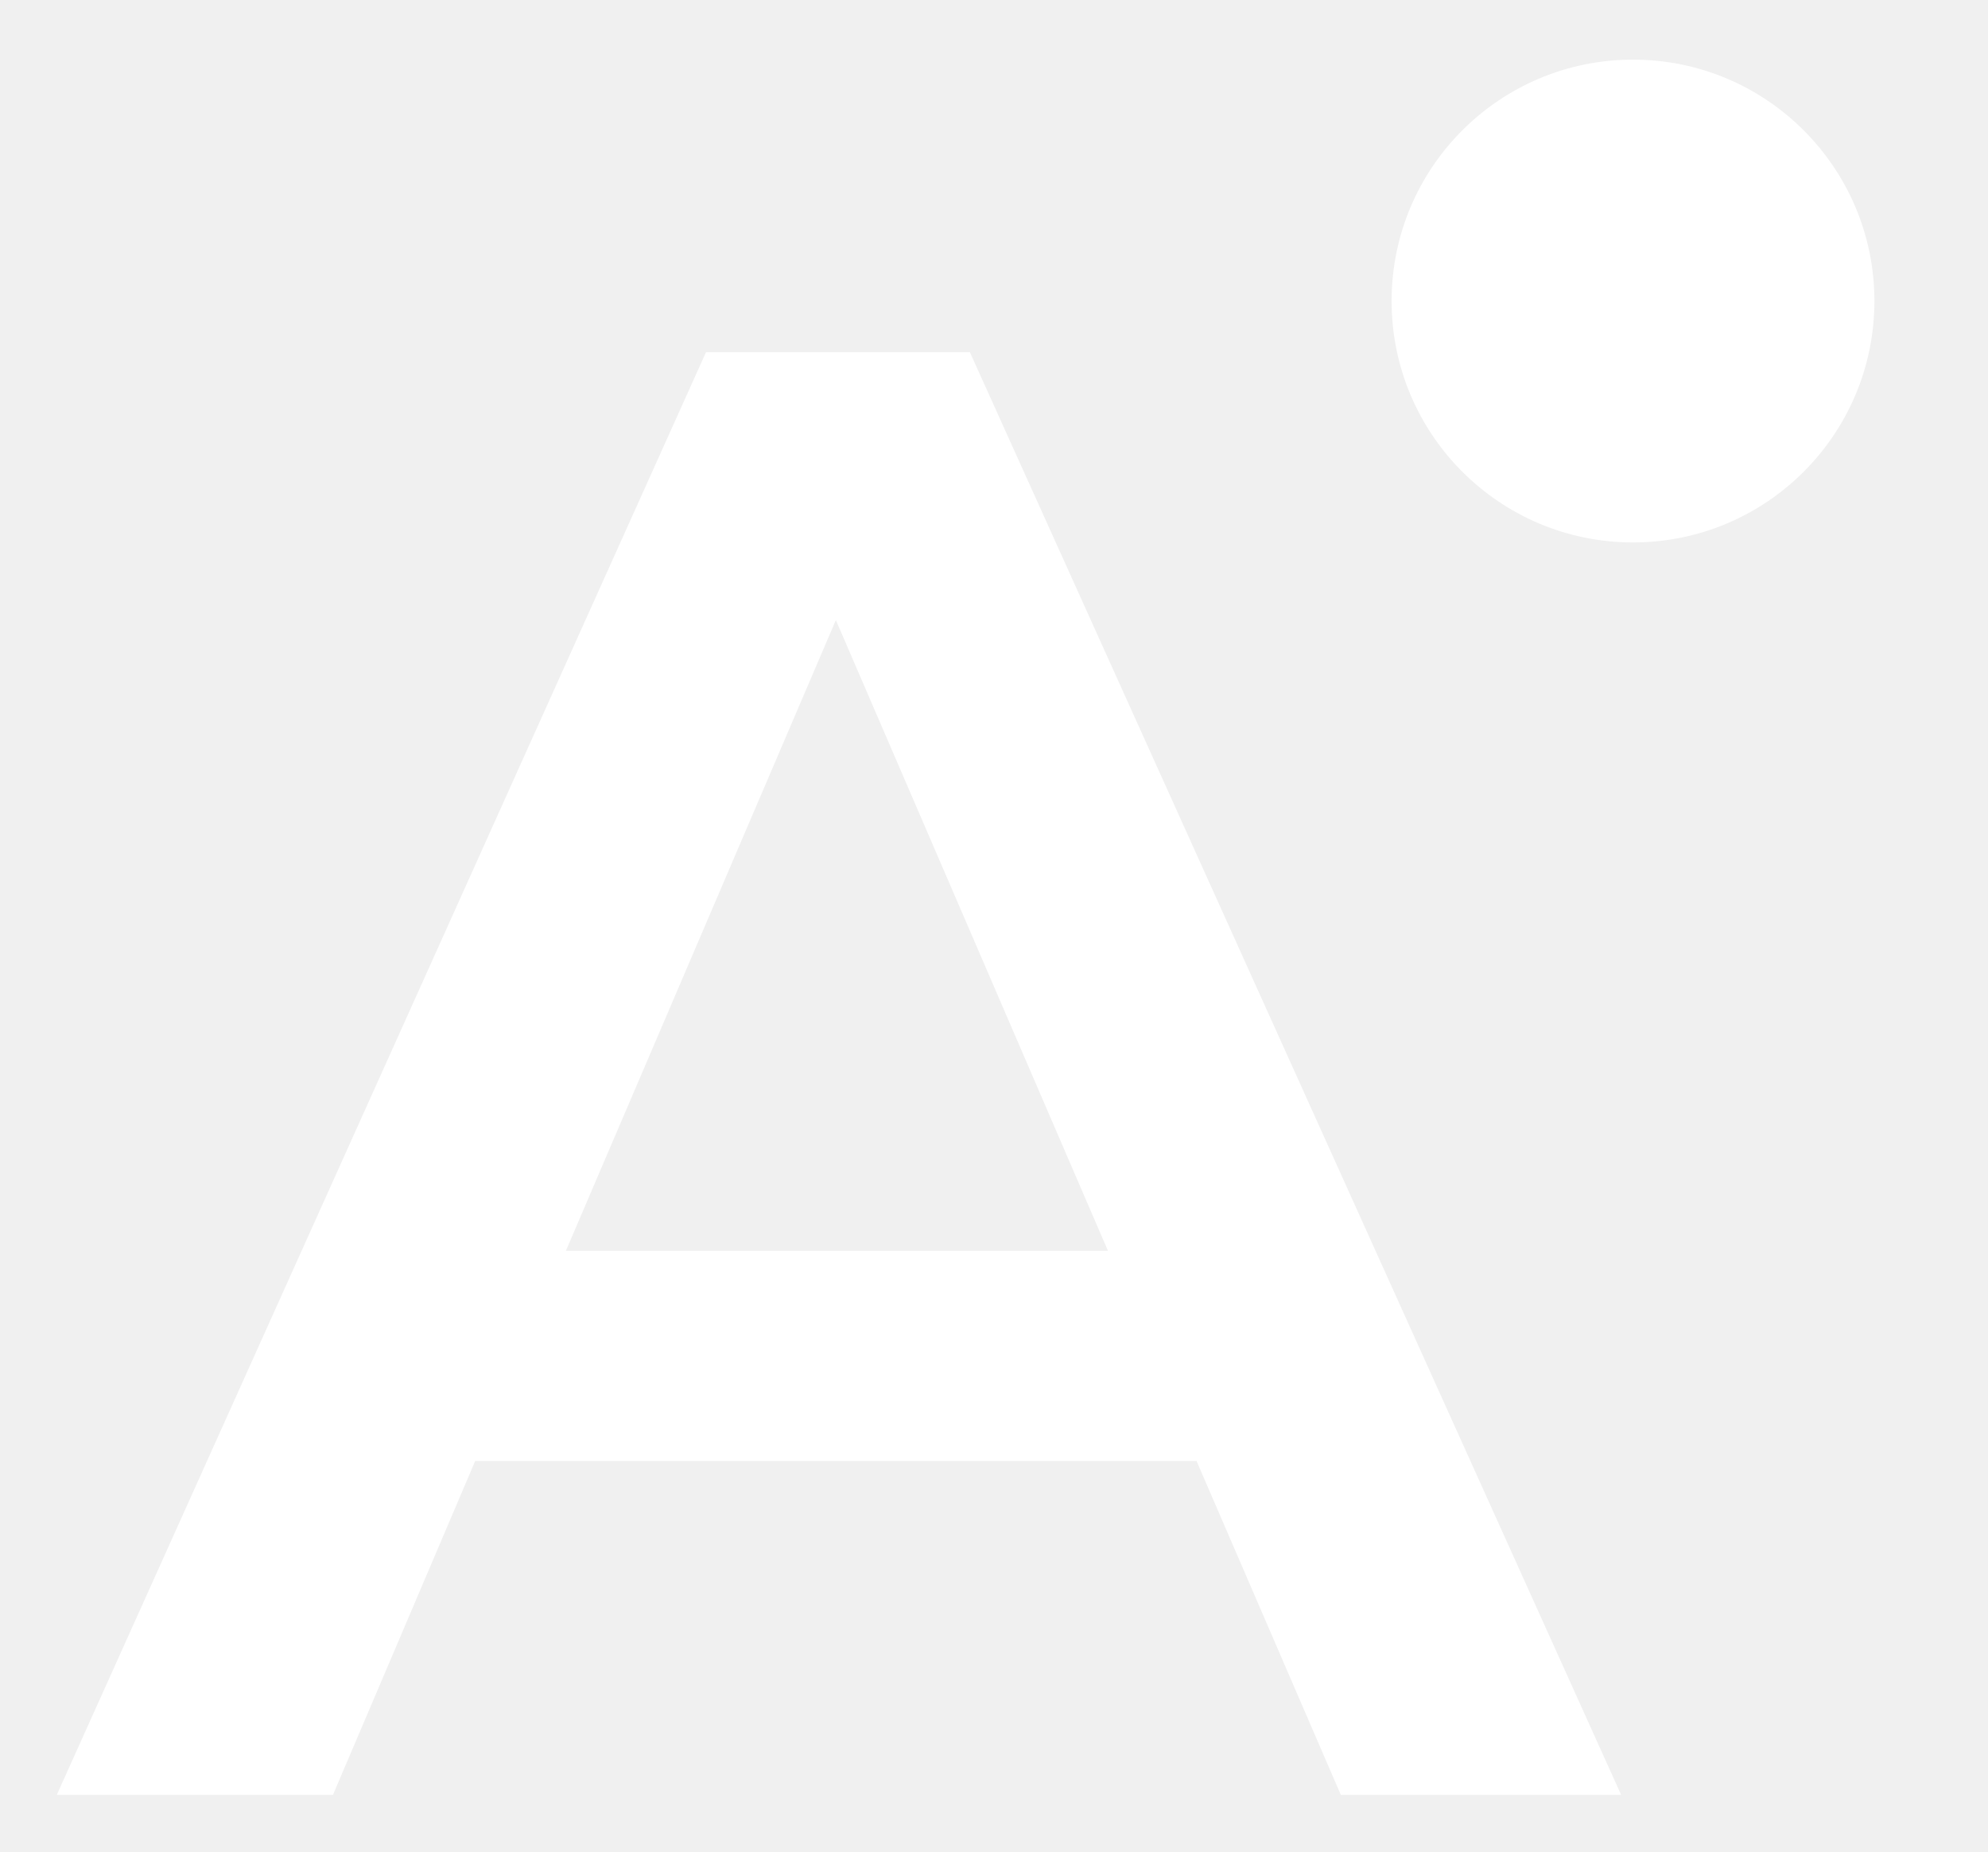
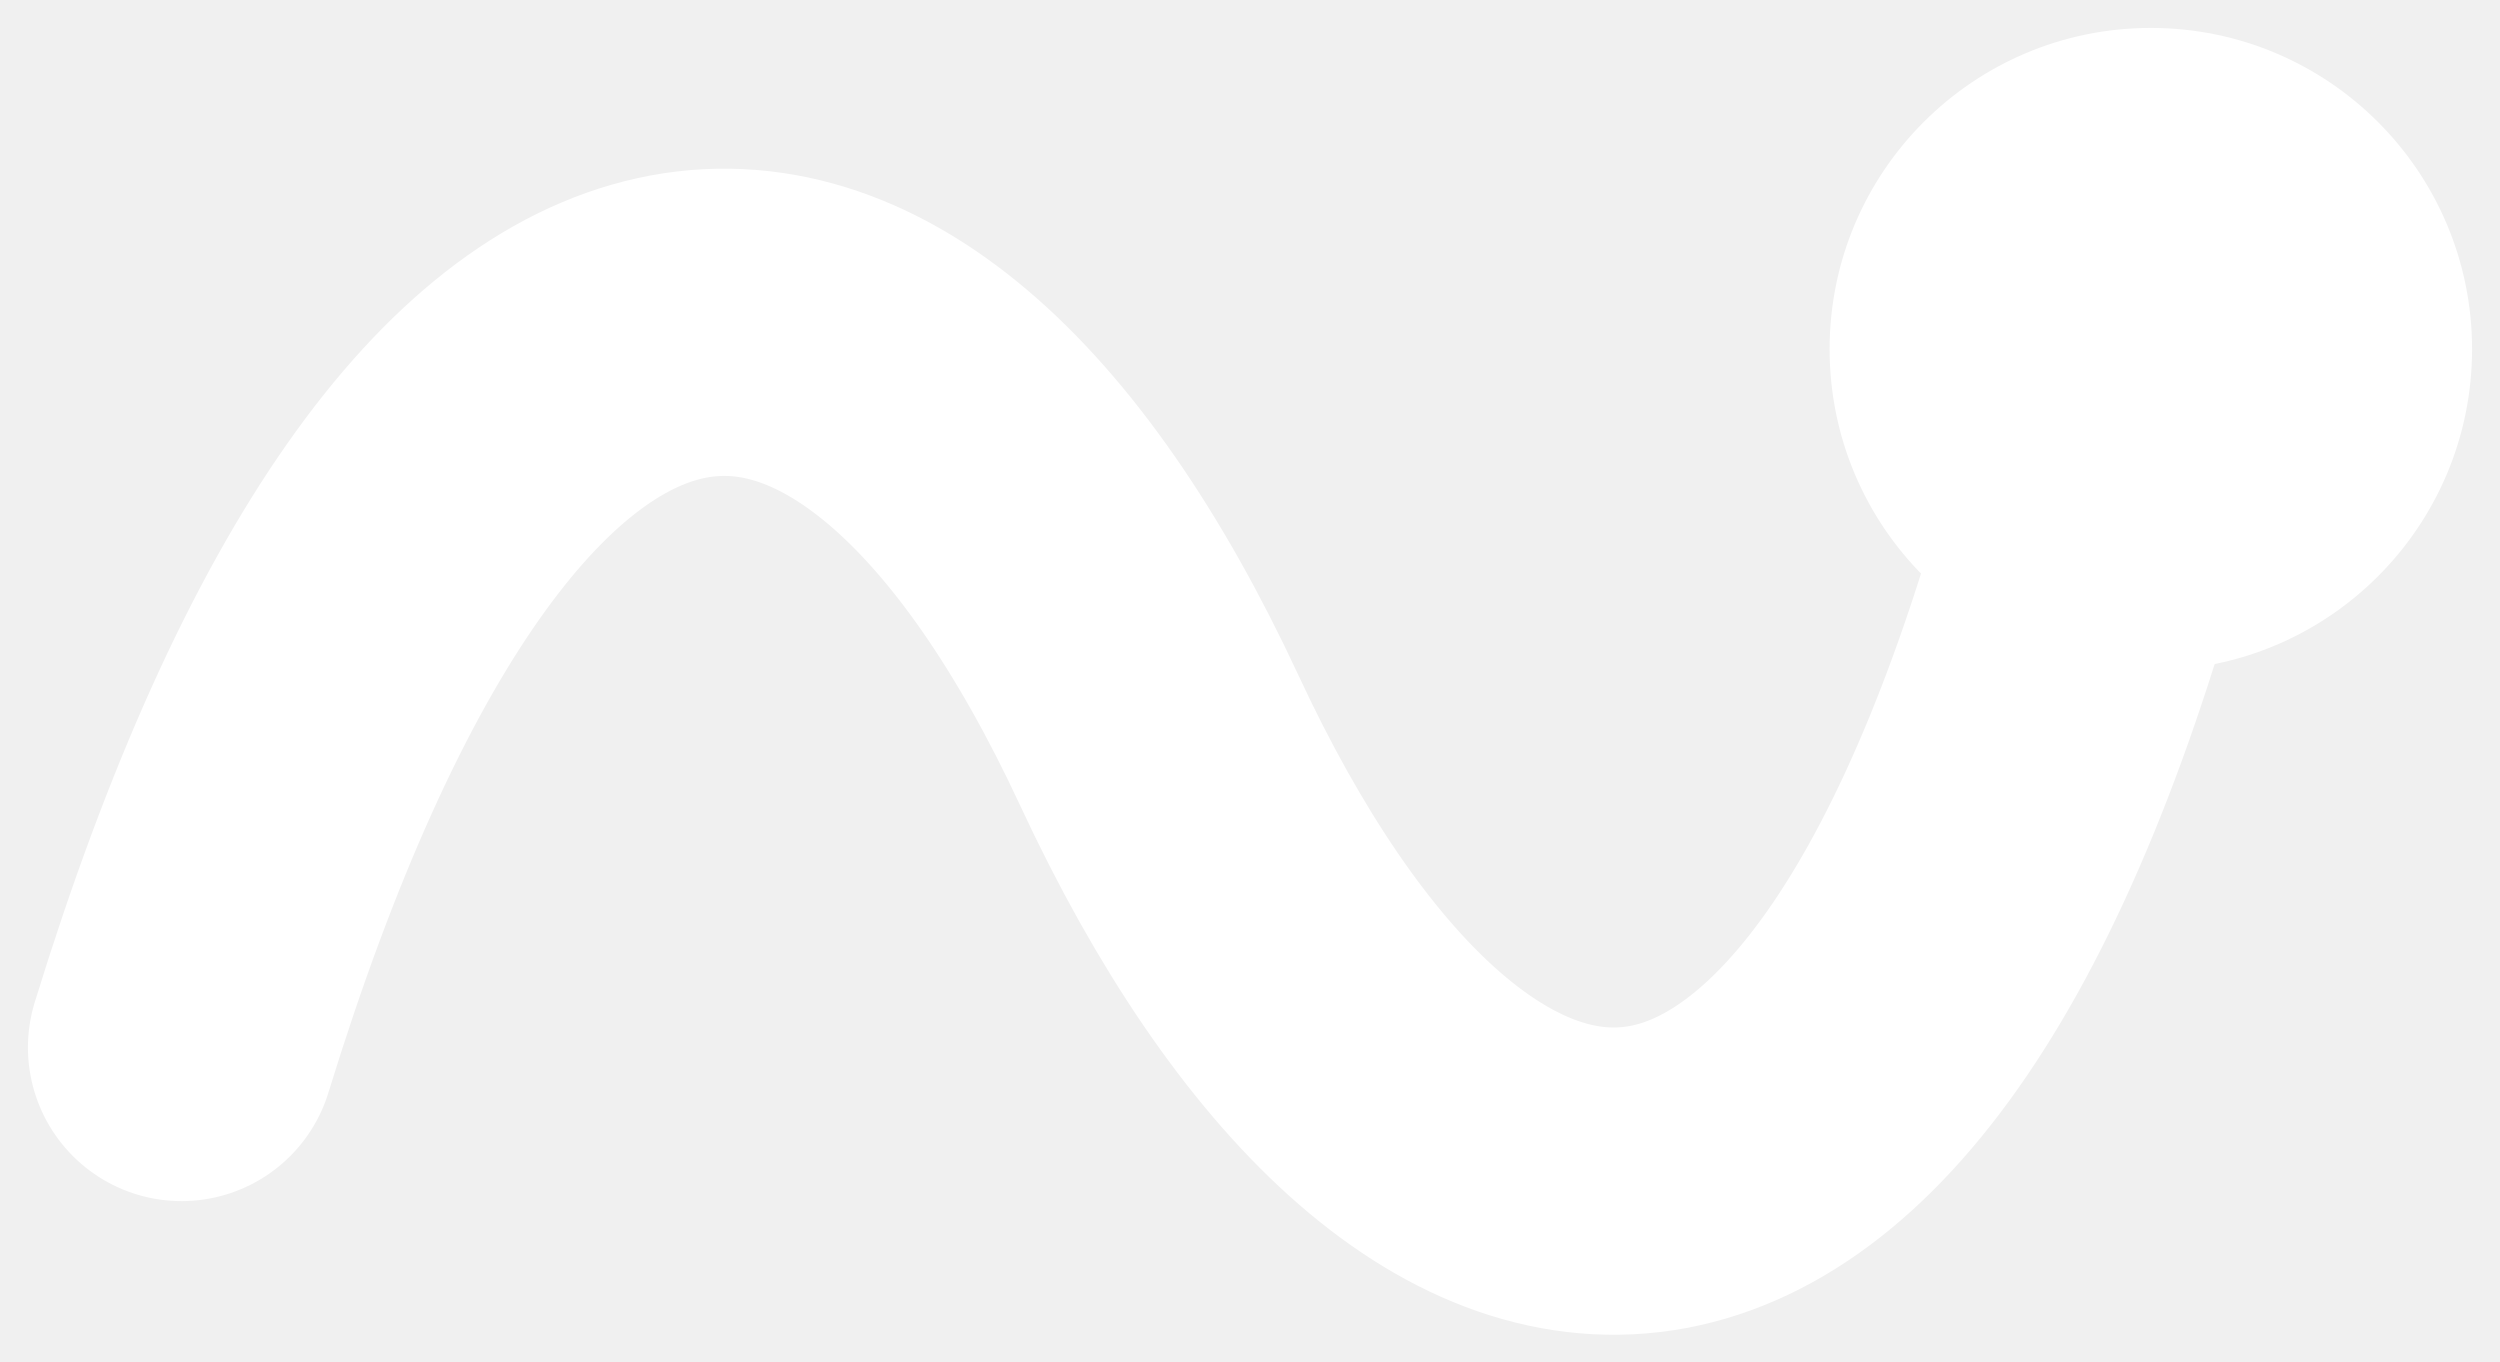
- <svg xmlns="http://www.w3.org/2000/svg" viewBox="97 90 350 326" width="350" height="326" role="img" aria-label="AppBlips">
-   <path fill="#fff" d="M155.62 406L107 406L221.30 152L267.75 152L382.41 406L333.06 406L307.66 347.22L180.66 347.22L155.62 406M196.63 310.21L292.06 310.21L244.16 199.17" />
-   <circle fill="#fff" cx="384.5" cy="143" r="42.5" />
+ <svg xmlns="http://www.w3.org/2000/svg" viewBox="80 146 358 195" width="358" height="195" role="img" aria-label="AppBlips">
+   <path fill="none" stroke="#fff" stroke-width="44" stroke-linecap="round" d="M106 296C146 166 206 166 246 252S348 346 382 214" />
+   <circle fill="#fff" cx="388" cy="196" r="46" />
</svg>
